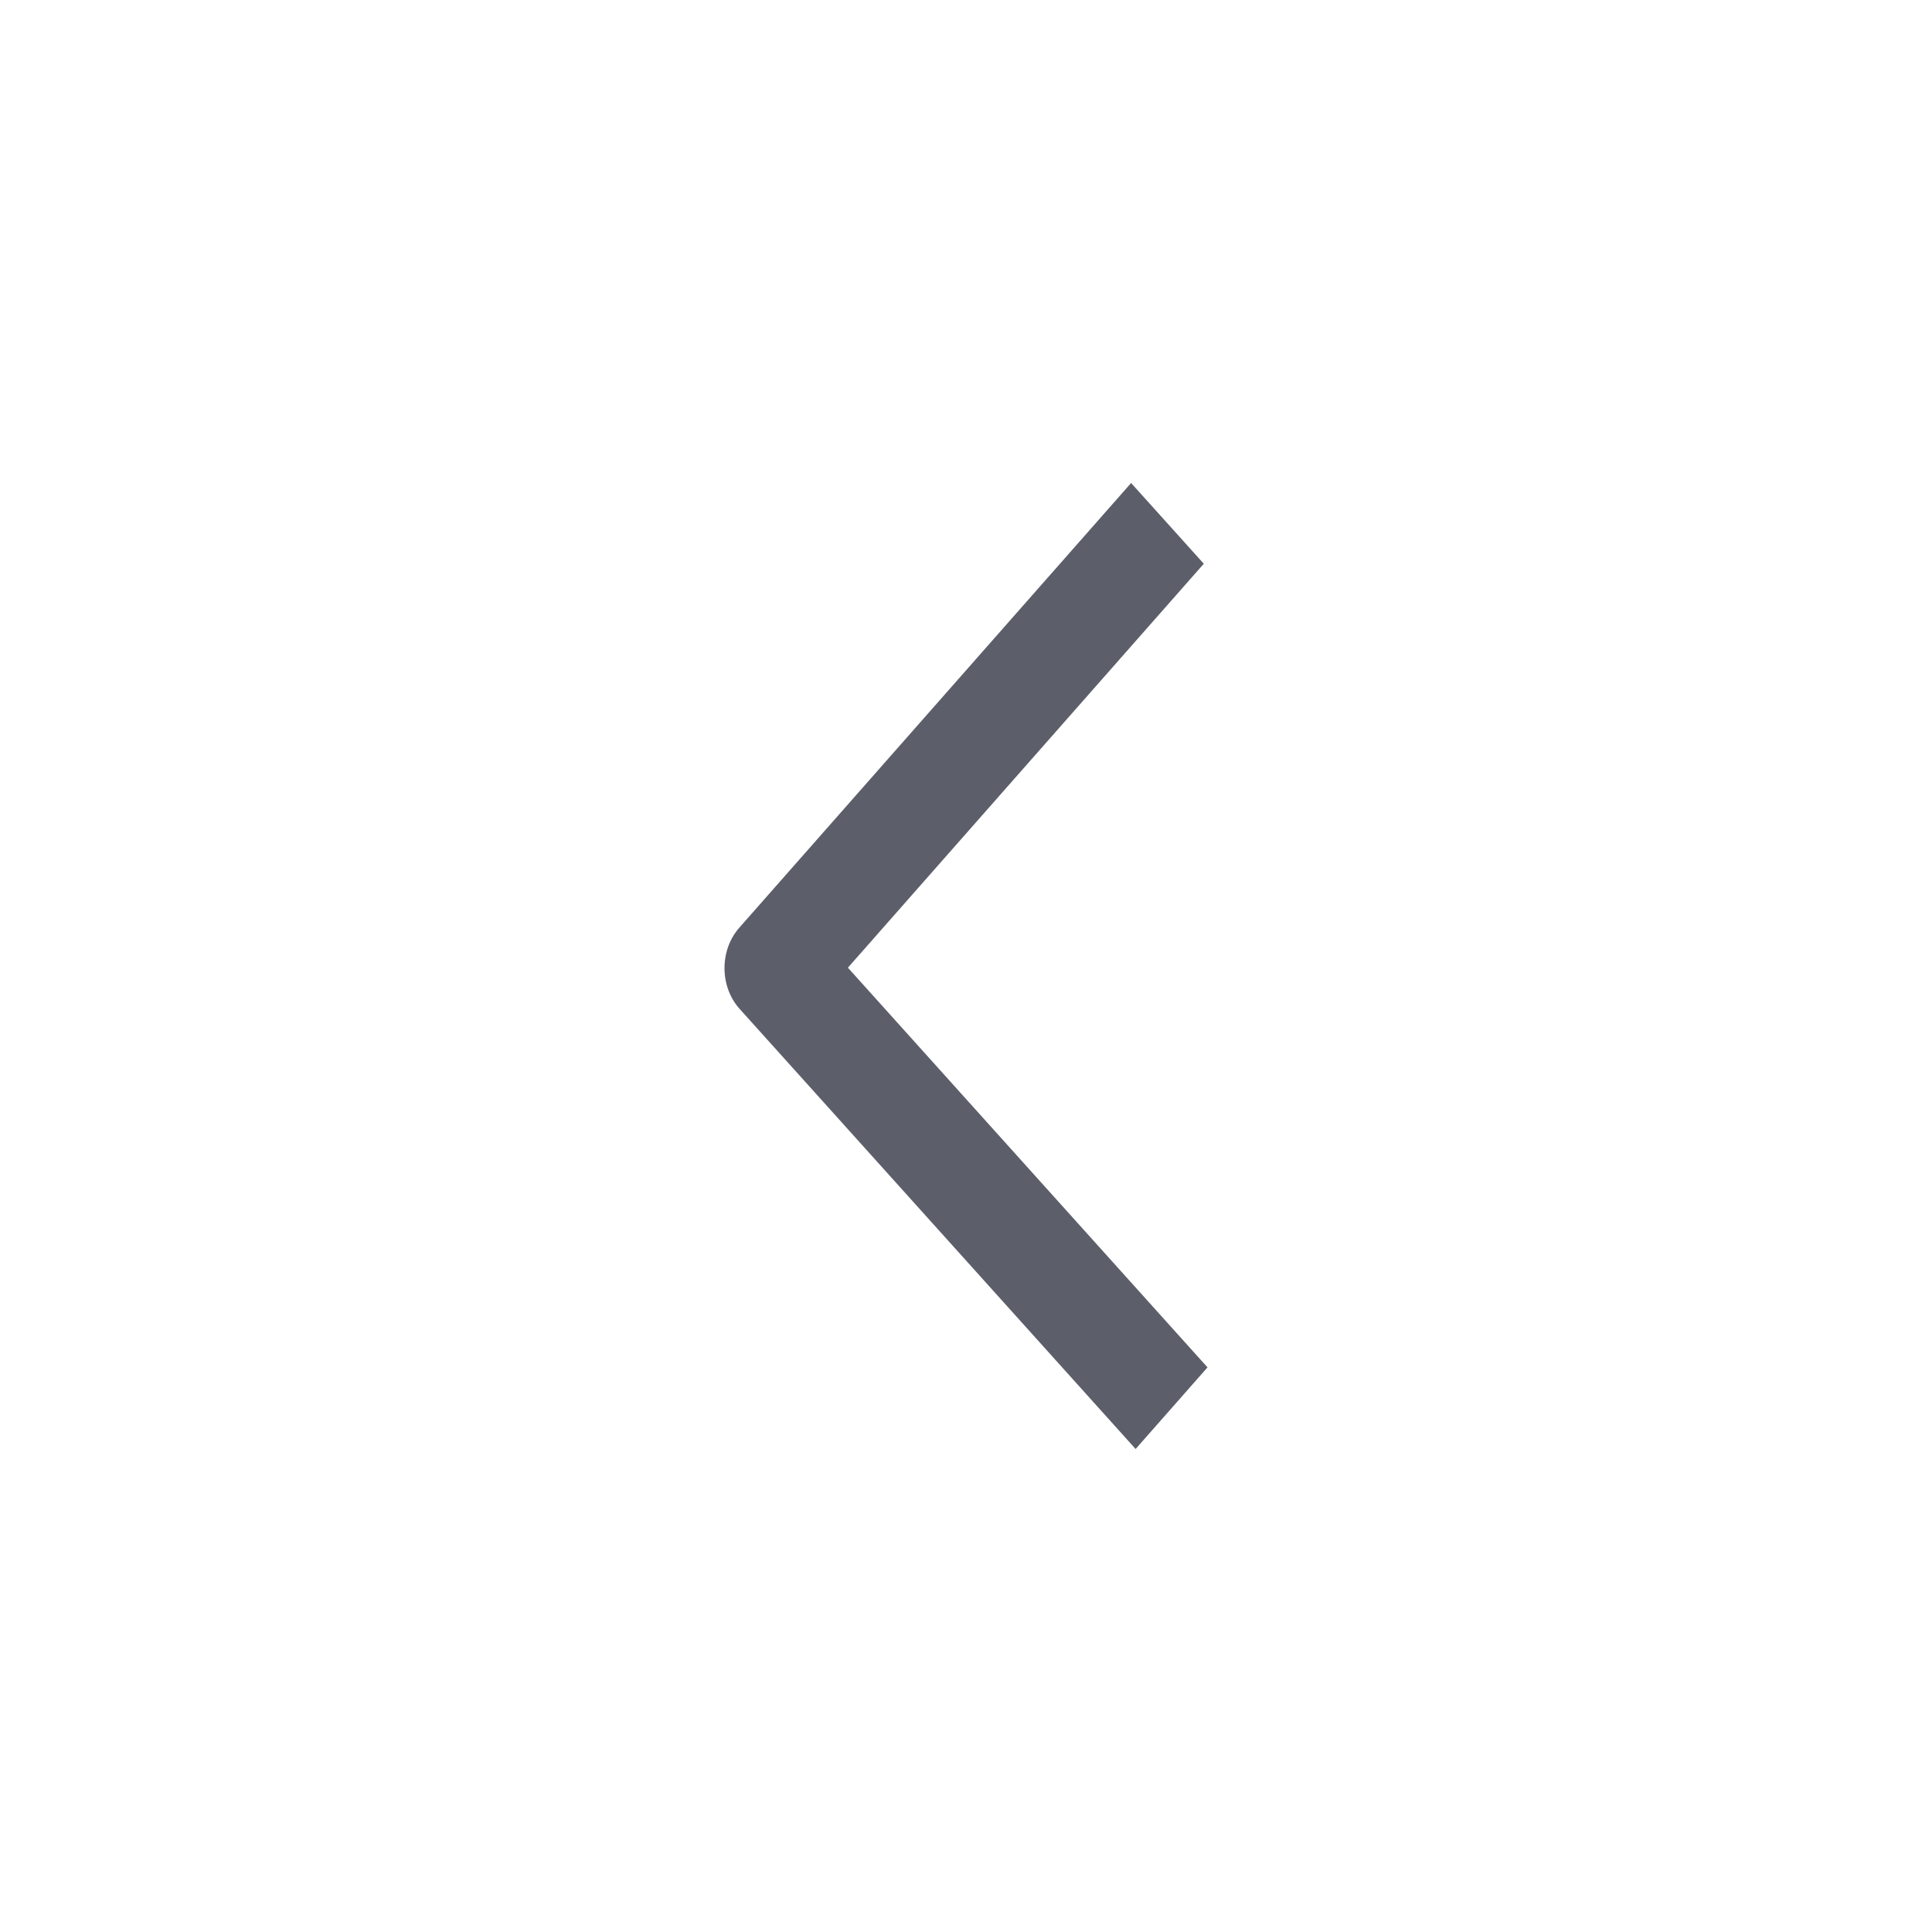
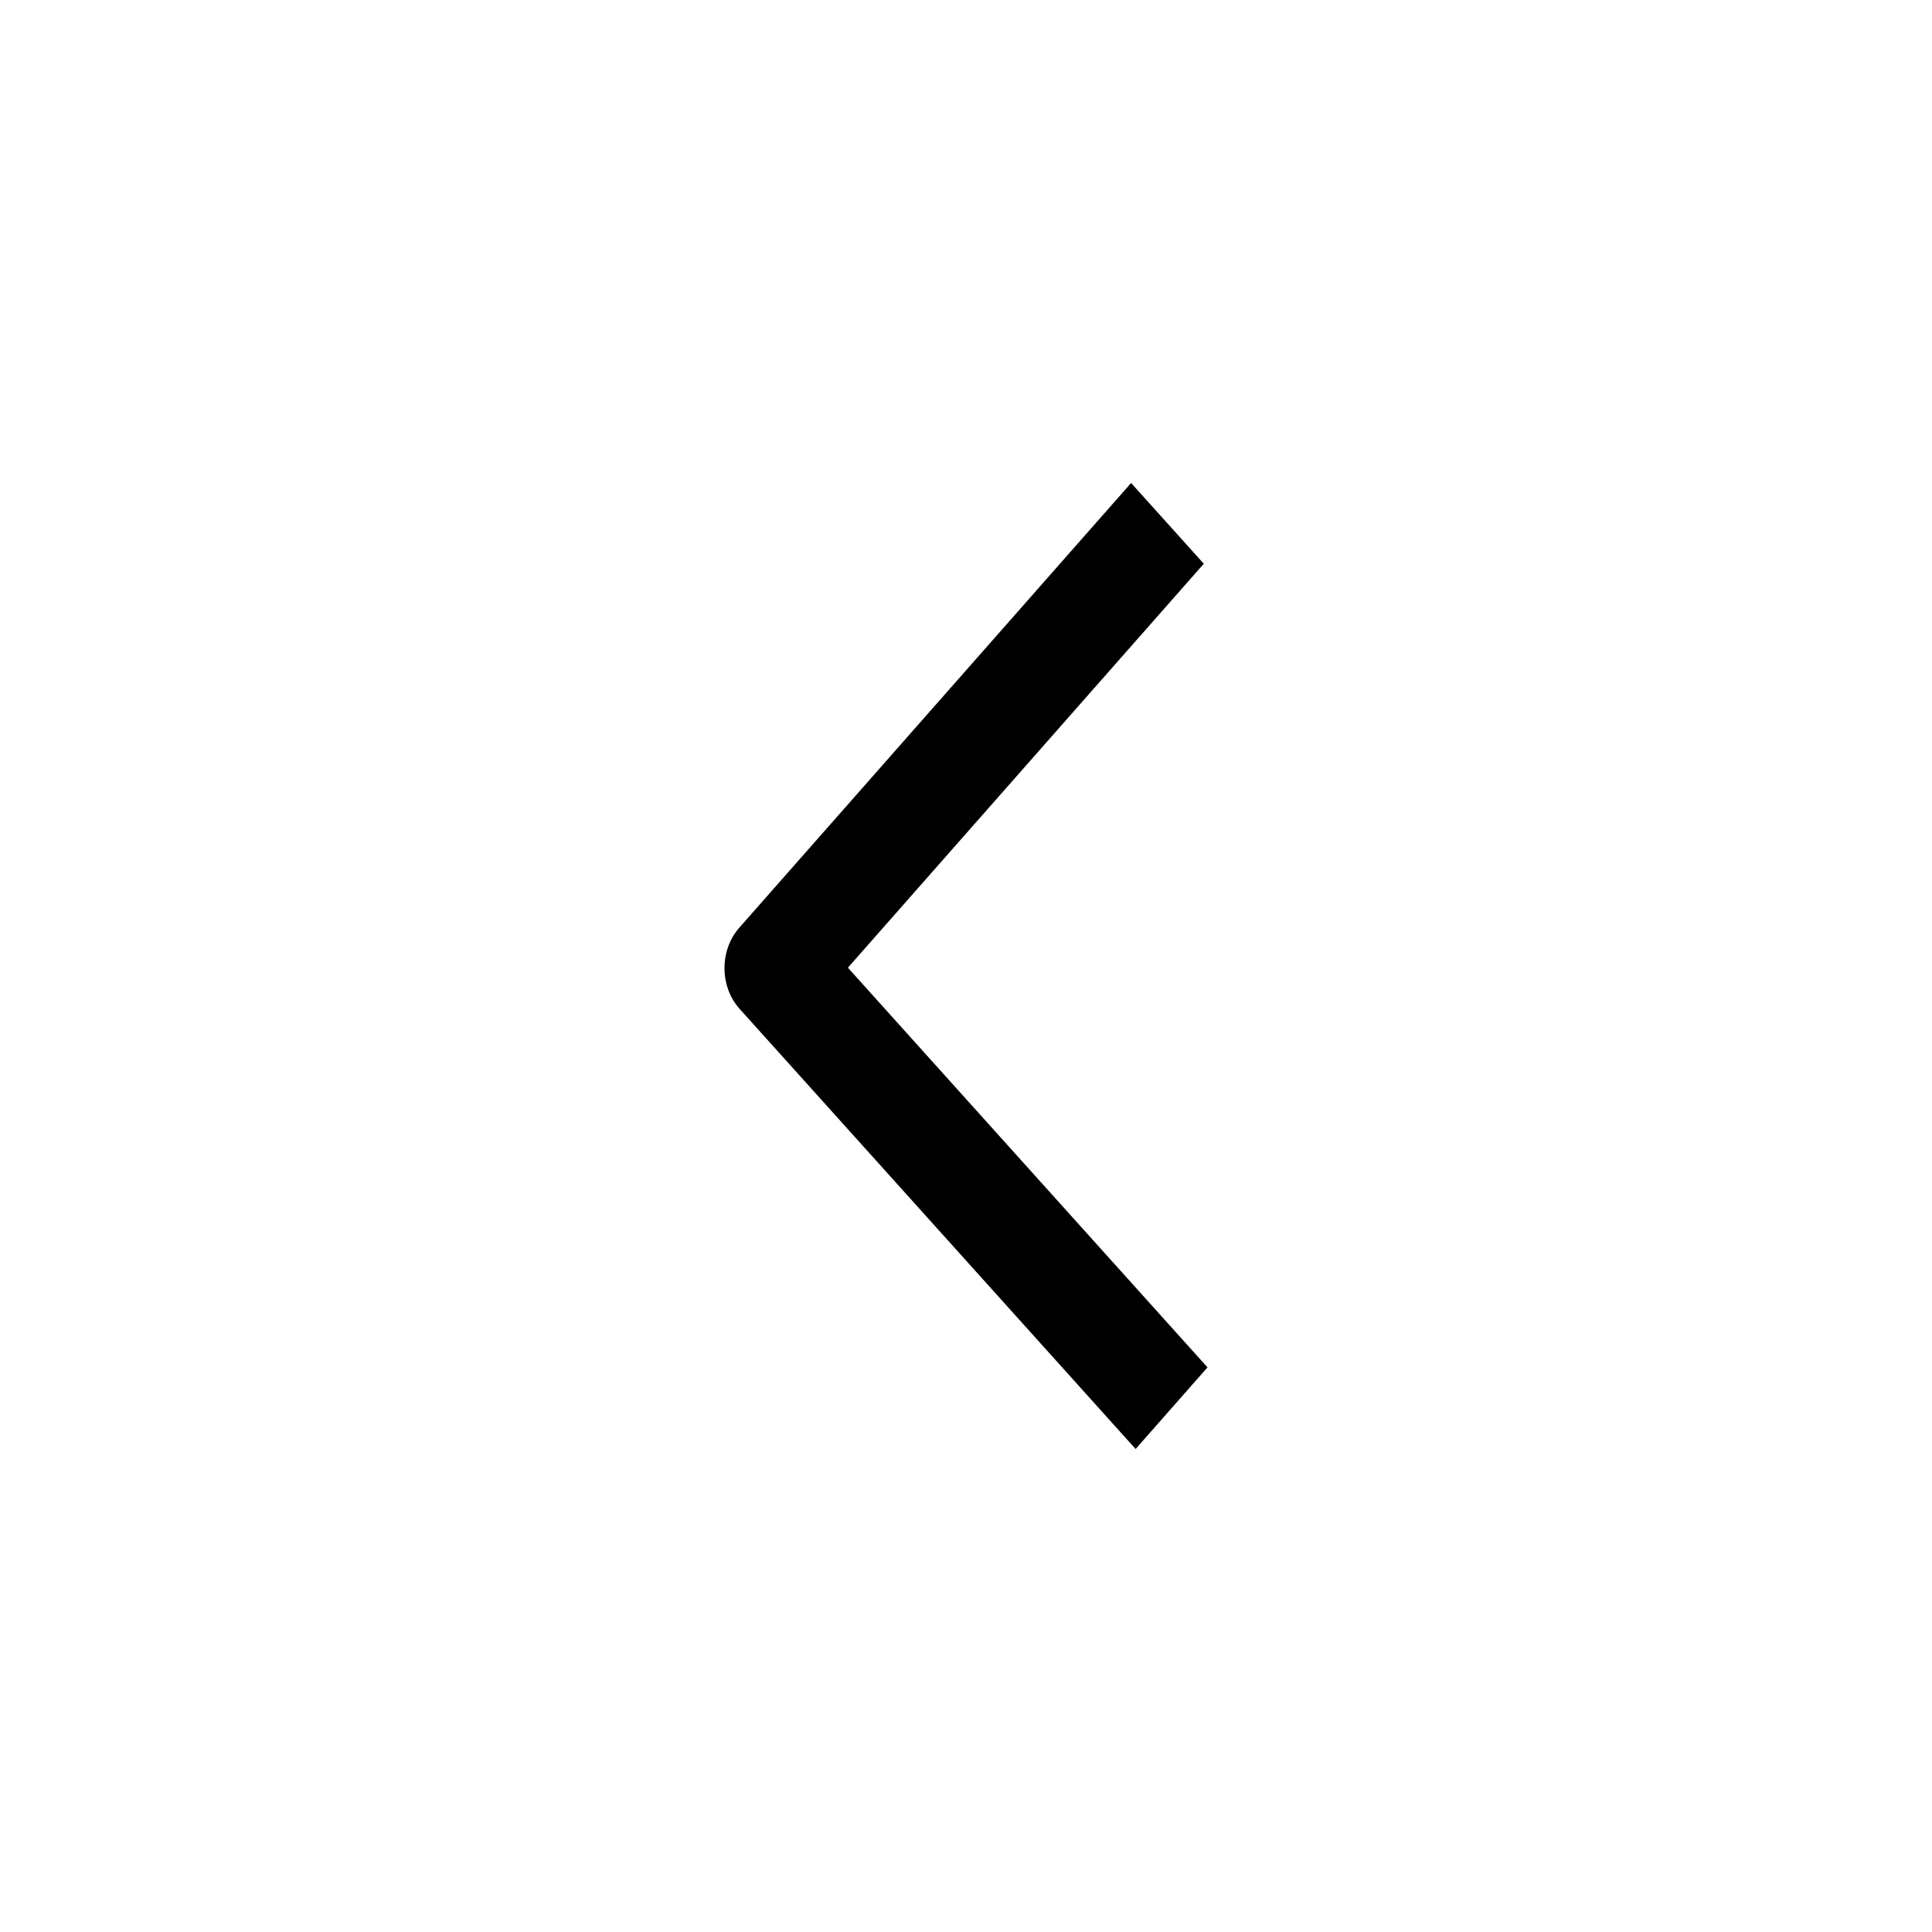
<svg xmlns="http://www.w3.org/2000/svg" width="24" height="24" viewBox="0 0 24 24" fill="none">
-   <path fill-rule="evenodd" clip-rule="evenodd" d="M9.188 12.533C8.939 12.256 8.937 11.804 9.184 11.524L14.051 6L14.954 7.003L10.533 12.021L15 16.986L14.107 18L9.188 12.533Z" fill="#5C5F6A" />
+   <path fill-rule="evenodd" clip-rule="evenodd" d="M9.188 12.533C8.939 12.256 8.937 11.804 9.184 11.524L14.051 6L14.954 7.003L10.533 12.021L15 16.986L14.107 18L9.188 12.533Z" fill="currentColor" />
</svg>
